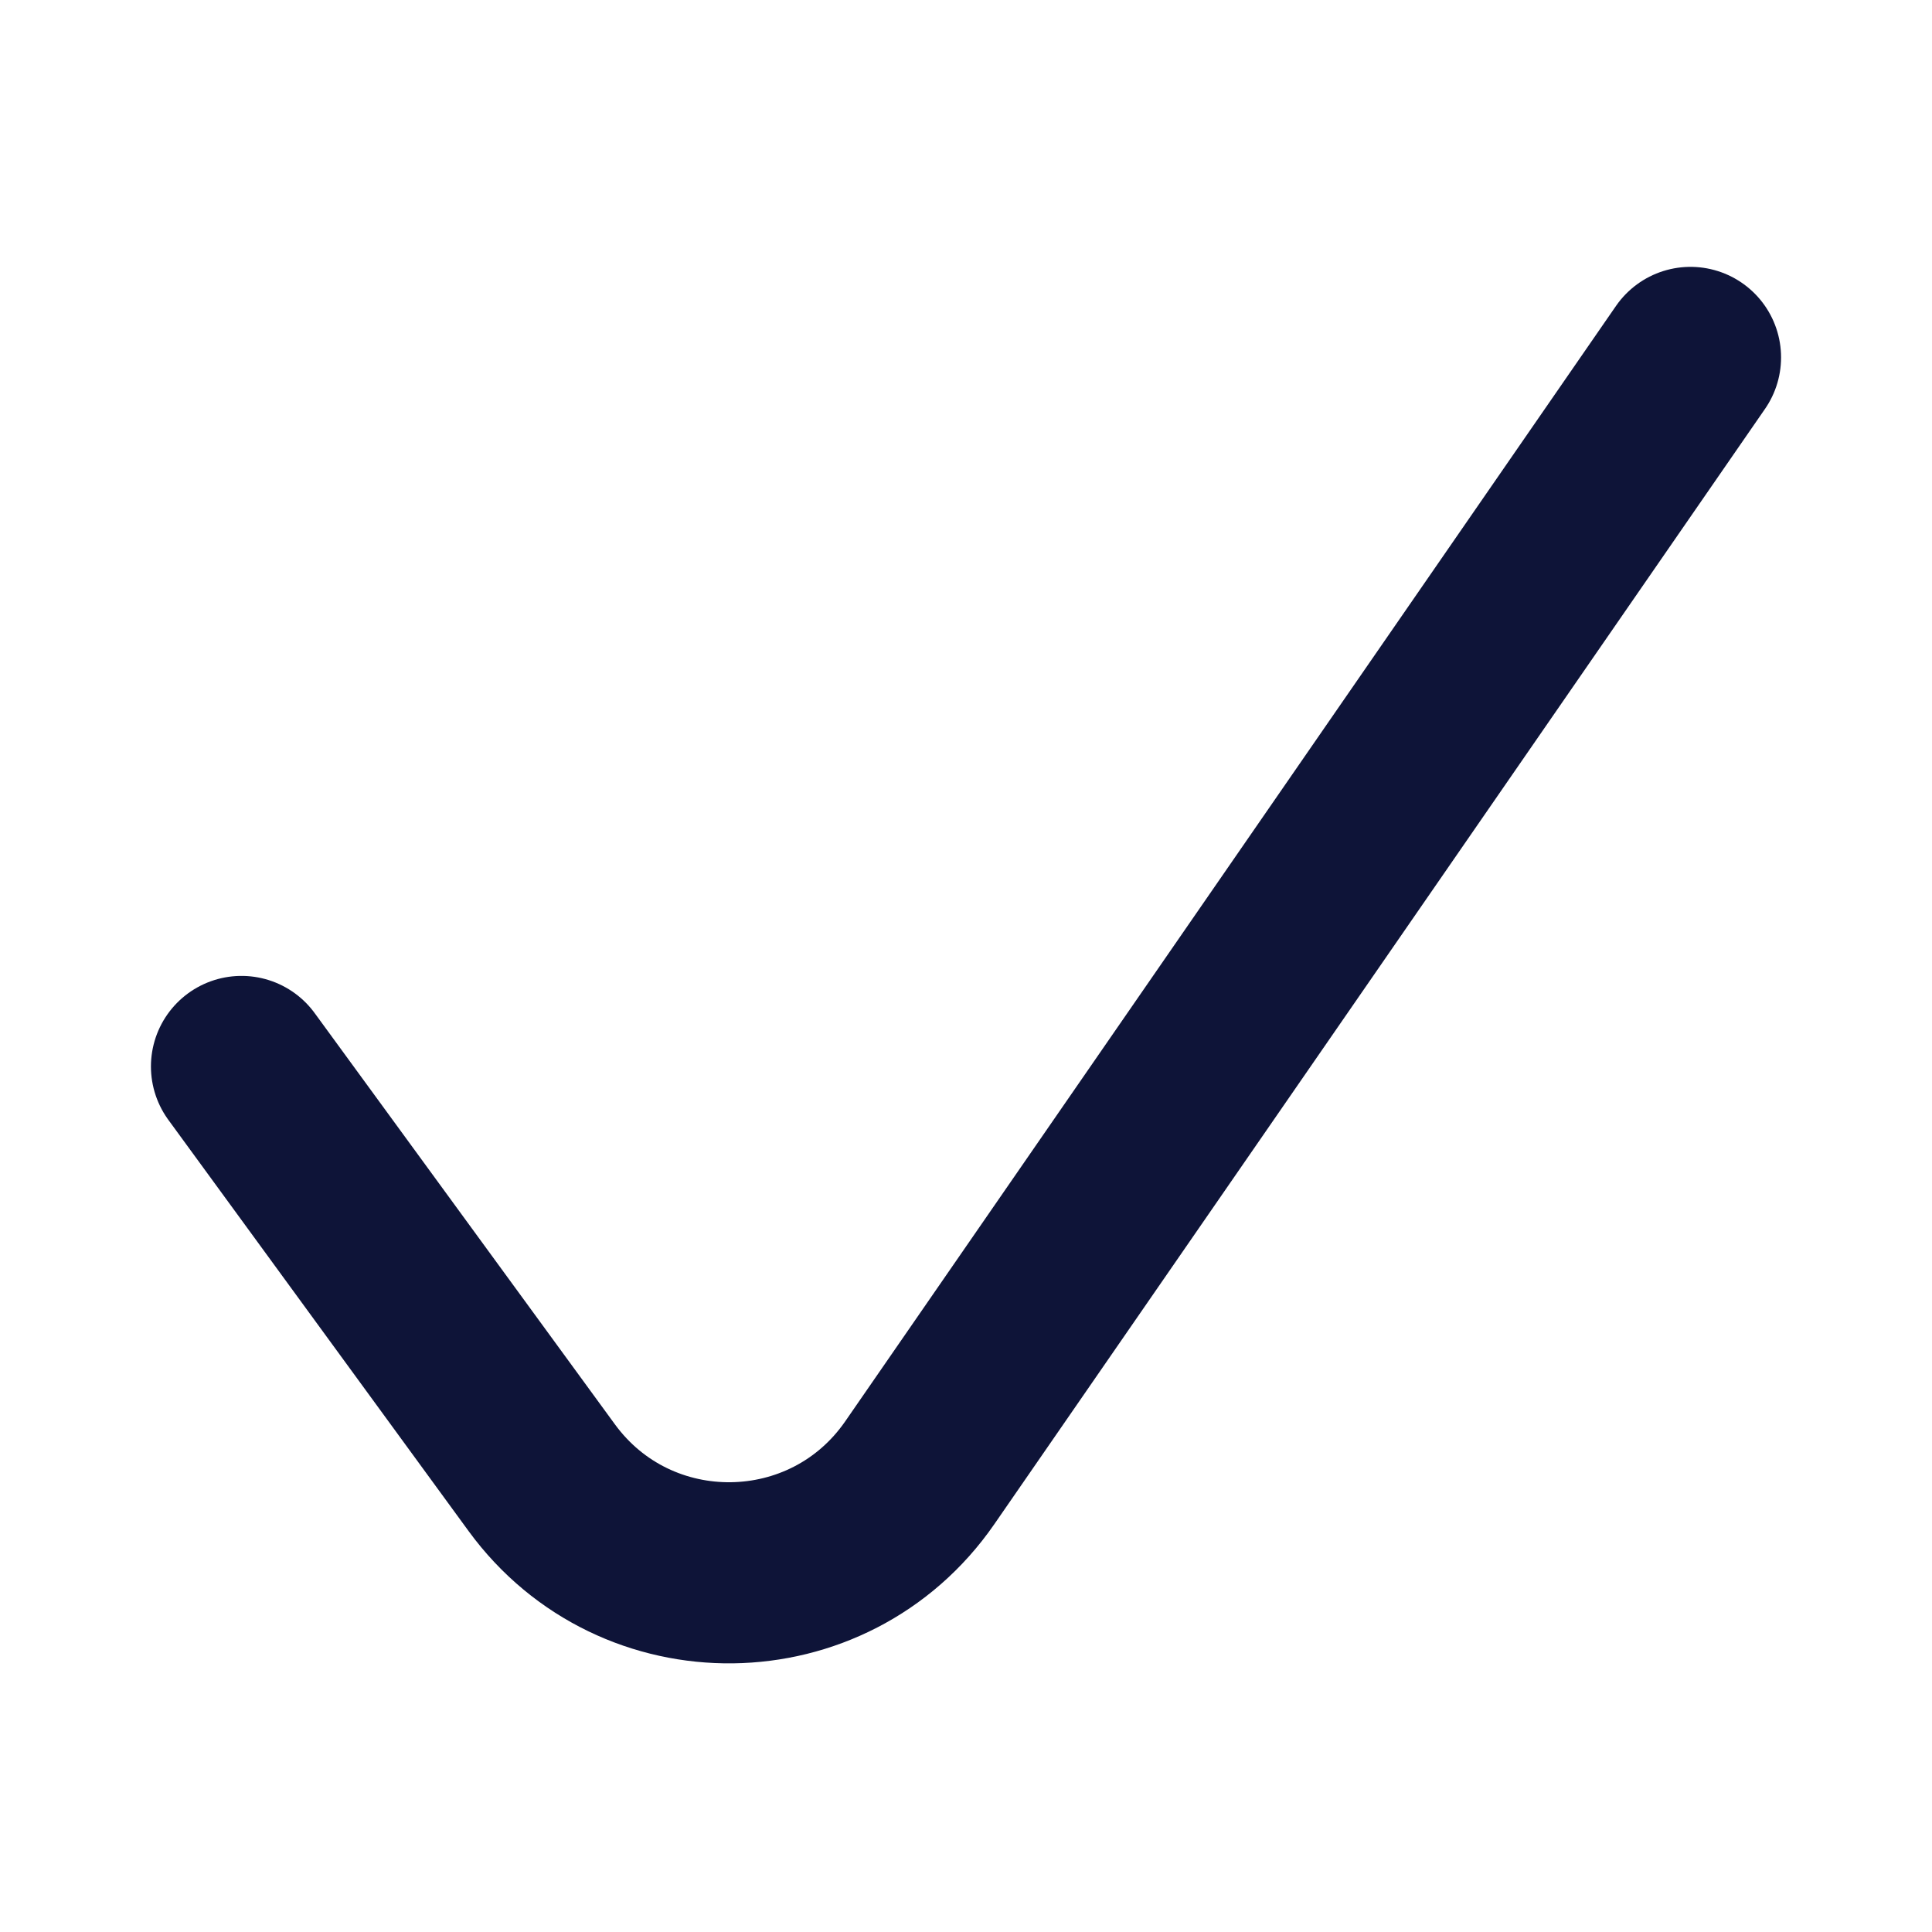
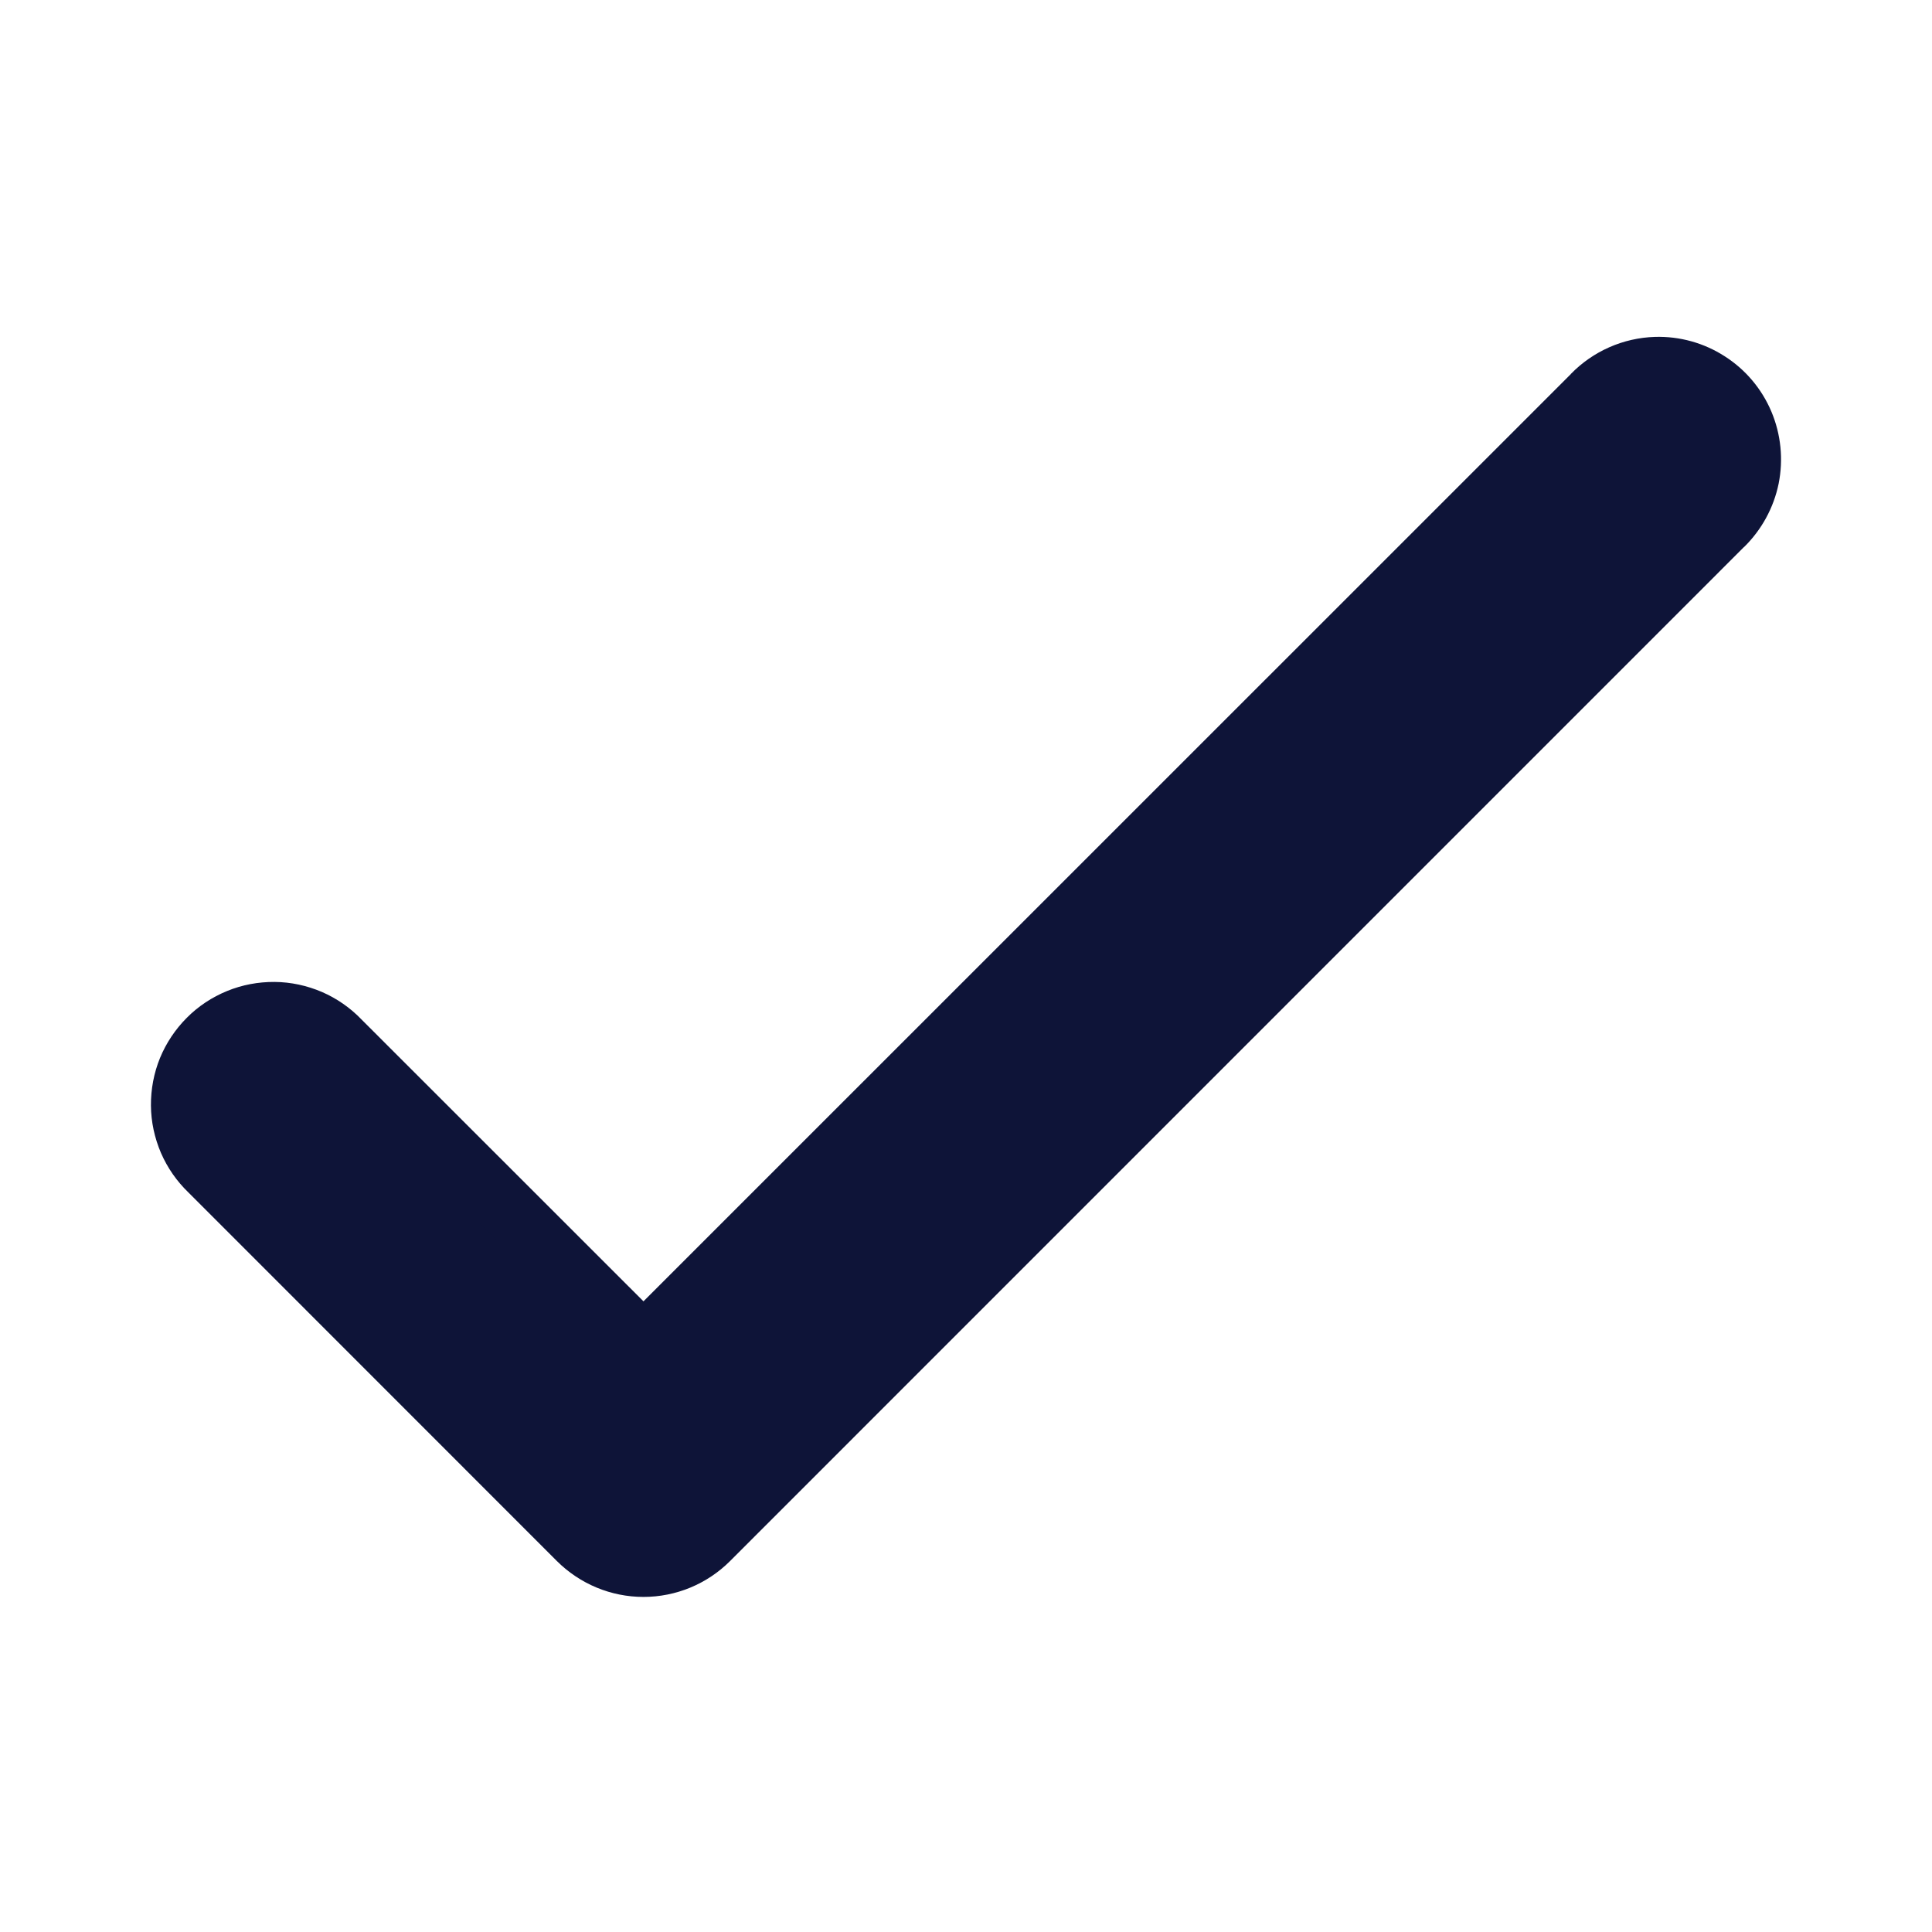
<svg xmlns="http://www.w3.org/2000/svg" width="16" height="16" viewBox="0 0 16 16" fill="none">
-   <path d="M2 8.832L4.486 12.237C5.266 13.305 6.865 13.284 7.617 12.197L14 2.96" stroke="#0E1438" stroke-width="1.5" stroke-linecap="round" stroke-linejoin="round" />
+   <path fill-rule="evenodd" clip-rule="evenodd" d="M13.189 3.271C13.327 3.129 13.515 3.046 13.714 3.04C13.868 3.036 14.019 3.078 14.149 3.161C14.278 3.244 14.38 3.364 14.44 3.506C14.5 3.648 14.515 3.804 14.485 3.955C14.454 4.106 14.379 4.244 14.269 4.351L5.869 12.751C5.726 12.894 5.532 12.975 5.329 12.975C5.127 12.975 4.932 12.894 4.789 12.751L1.735 9.697C1.661 9.626 1.603 9.542 1.563 9.449C1.522 9.355 1.501 9.255 1.5 9.153C1.499 9.052 1.518 8.951 1.557 8.857C1.595 8.763 1.652 8.677 1.724 8.606C1.796 8.534 1.881 8.477 1.975 8.439C2.069 8.4 2.17 8.381 2.271 8.382C2.373 8.383 2.473 8.404 2.567 8.445C2.66 8.485 2.744 8.543 2.815 8.617L5.329 11.131L13.189 3.271Z" fill="#0E1438" />
+   <path d="M13.714 3.04L13.706 2.79L13.706 2.79L13.714 3.04ZM13.189 3.271L13.366 3.448L13.368 3.446L13.189 3.271ZM14.149 3.161L14.284 2.951L14.149 3.161ZM14.44 3.506L14.67 3.409L14.67 3.409L14.44 3.506ZM14.269 4.351L14.094 4.172L14.092 4.175L14.269 4.351ZM5.869 12.751L6.046 12.928L6.046 12.928L5.869 12.751ZM4.789 12.751L4.612 12.928L4.612 12.928L4.789 12.751ZM1.735 9.697L1.912 9.52L1.908 9.516L1.735 9.697ZM1.563 9.449L1.792 9.349L1.792 9.349L1.563 9.449ZM1.5 9.153L1.25 9.156L1.5 9.153ZM1.557 8.857L1.325 8.762L1.325 8.762L1.557 8.857ZM1.724 8.606L1.9 8.782L1.724 8.606ZM1.975 8.439L2.07 8.67L2.07 8.67L1.975 8.439ZM2.567 8.445L2.467 8.674L2.467 8.674L2.567 8.445ZM2.815 8.617L2.634 8.79L2.638 8.793L2.815 8.617ZM5.329 11.131L5.152 11.308L5.329 11.485L5.506 11.308L5.329 11.131ZM13.706 2.79C13.443 2.798 13.193 2.908 13.009 3.097L13.368 3.446C13.461 3.35 13.588 3.294 13.721 3.29L13.706 2.79ZM14.284 2.951C14.112 2.84 13.911 2.784 13.706 2.79L13.721 3.29C13.825 3.287 13.927 3.315 14.014 3.371L14.284 2.951ZM14.67 3.409C14.59 3.22 14.456 3.061 14.284 2.951L14.014 3.371C14.101 3.427 14.169 3.508 14.209 3.603L14.67 3.409ZM14.73 4.005C14.77 3.804 14.749 3.597 14.67 3.409L14.209 3.603C14.25 3.699 14.26 3.804 14.24 3.906L14.73 4.005ZM14.443 4.531C14.589 4.388 14.689 4.205 14.73 4.005L14.24 3.906C14.219 4.007 14.169 4.1 14.094 4.172L14.443 4.531ZM6.046 12.928L14.445 4.528L14.092 4.175L5.692 12.574L6.046 12.928ZM5.329 13.225C5.598 13.225 5.856 13.118 6.046 12.928L5.692 12.574C5.596 12.67 5.465 12.725 5.329 12.725V13.225ZM4.612 12.928C4.803 13.118 5.06 13.225 5.329 13.225V12.725C5.193 12.725 5.062 12.67 4.966 12.574L4.612 12.928ZM1.558 9.873L4.612 12.928L4.966 12.574L1.912 9.52L1.558 9.873ZM1.333 9.548C1.387 9.672 1.464 9.783 1.562 9.877L1.908 9.516C1.859 9.469 1.819 9.412 1.792 9.349L1.333 9.548ZM1.25 9.156C1.251 9.291 1.28 9.424 1.333 9.548L1.792 9.349C1.765 9.287 1.751 9.219 1.75 9.151L1.25 9.156ZM1.325 8.762C1.274 8.887 1.249 9.021 1.25 9.156L1.75 9.151C1.749 9.083 1.762 9.015 1.788 8.951L1.325 8.762ZM1.547 8.429C1.452 8.524 1.376 8.638 1.325 8.762L1.788 8.951C1.814 8.888 1.852 8.831 1.9 8.782L1.547 8.429ZM1.881 8.207C1.756 8.258 1.642 8.333 1.547 8.429L1.9 8.782C1.949 8.734 2.006 8.696 2.07 8.67L1.881 8.207ZM2.274 8.132C2.139 8.131 2.005 8.156 1.881 8.207L2.07 8.67C2.133 8.644 2.201 8.631 2.269 8.632L2.274 8.132ZM2.666 8.215C2.542 8.162 2.409 8.133 2.274 8.132L2.269 8.632C2.337 8.633 2.405 8.647 2.467 8.674L2.666 8.215ZM2.995 8.444C2.901 8.346 2.79 8.269 2.666 8.215L2.467 8.674C2.53 8.701 2.587 8.741 2.634 8.79L2.995 8.444ZM5.506 10.954L2.991 8.44L2.638 8.793L5.152 11.308L5.506 10.954ZM13.012 3.095L5.152 10.954L5.506 11.308L13.366 3.448L13.012 3.095Z" fill="#0E1438" />
</svg>
